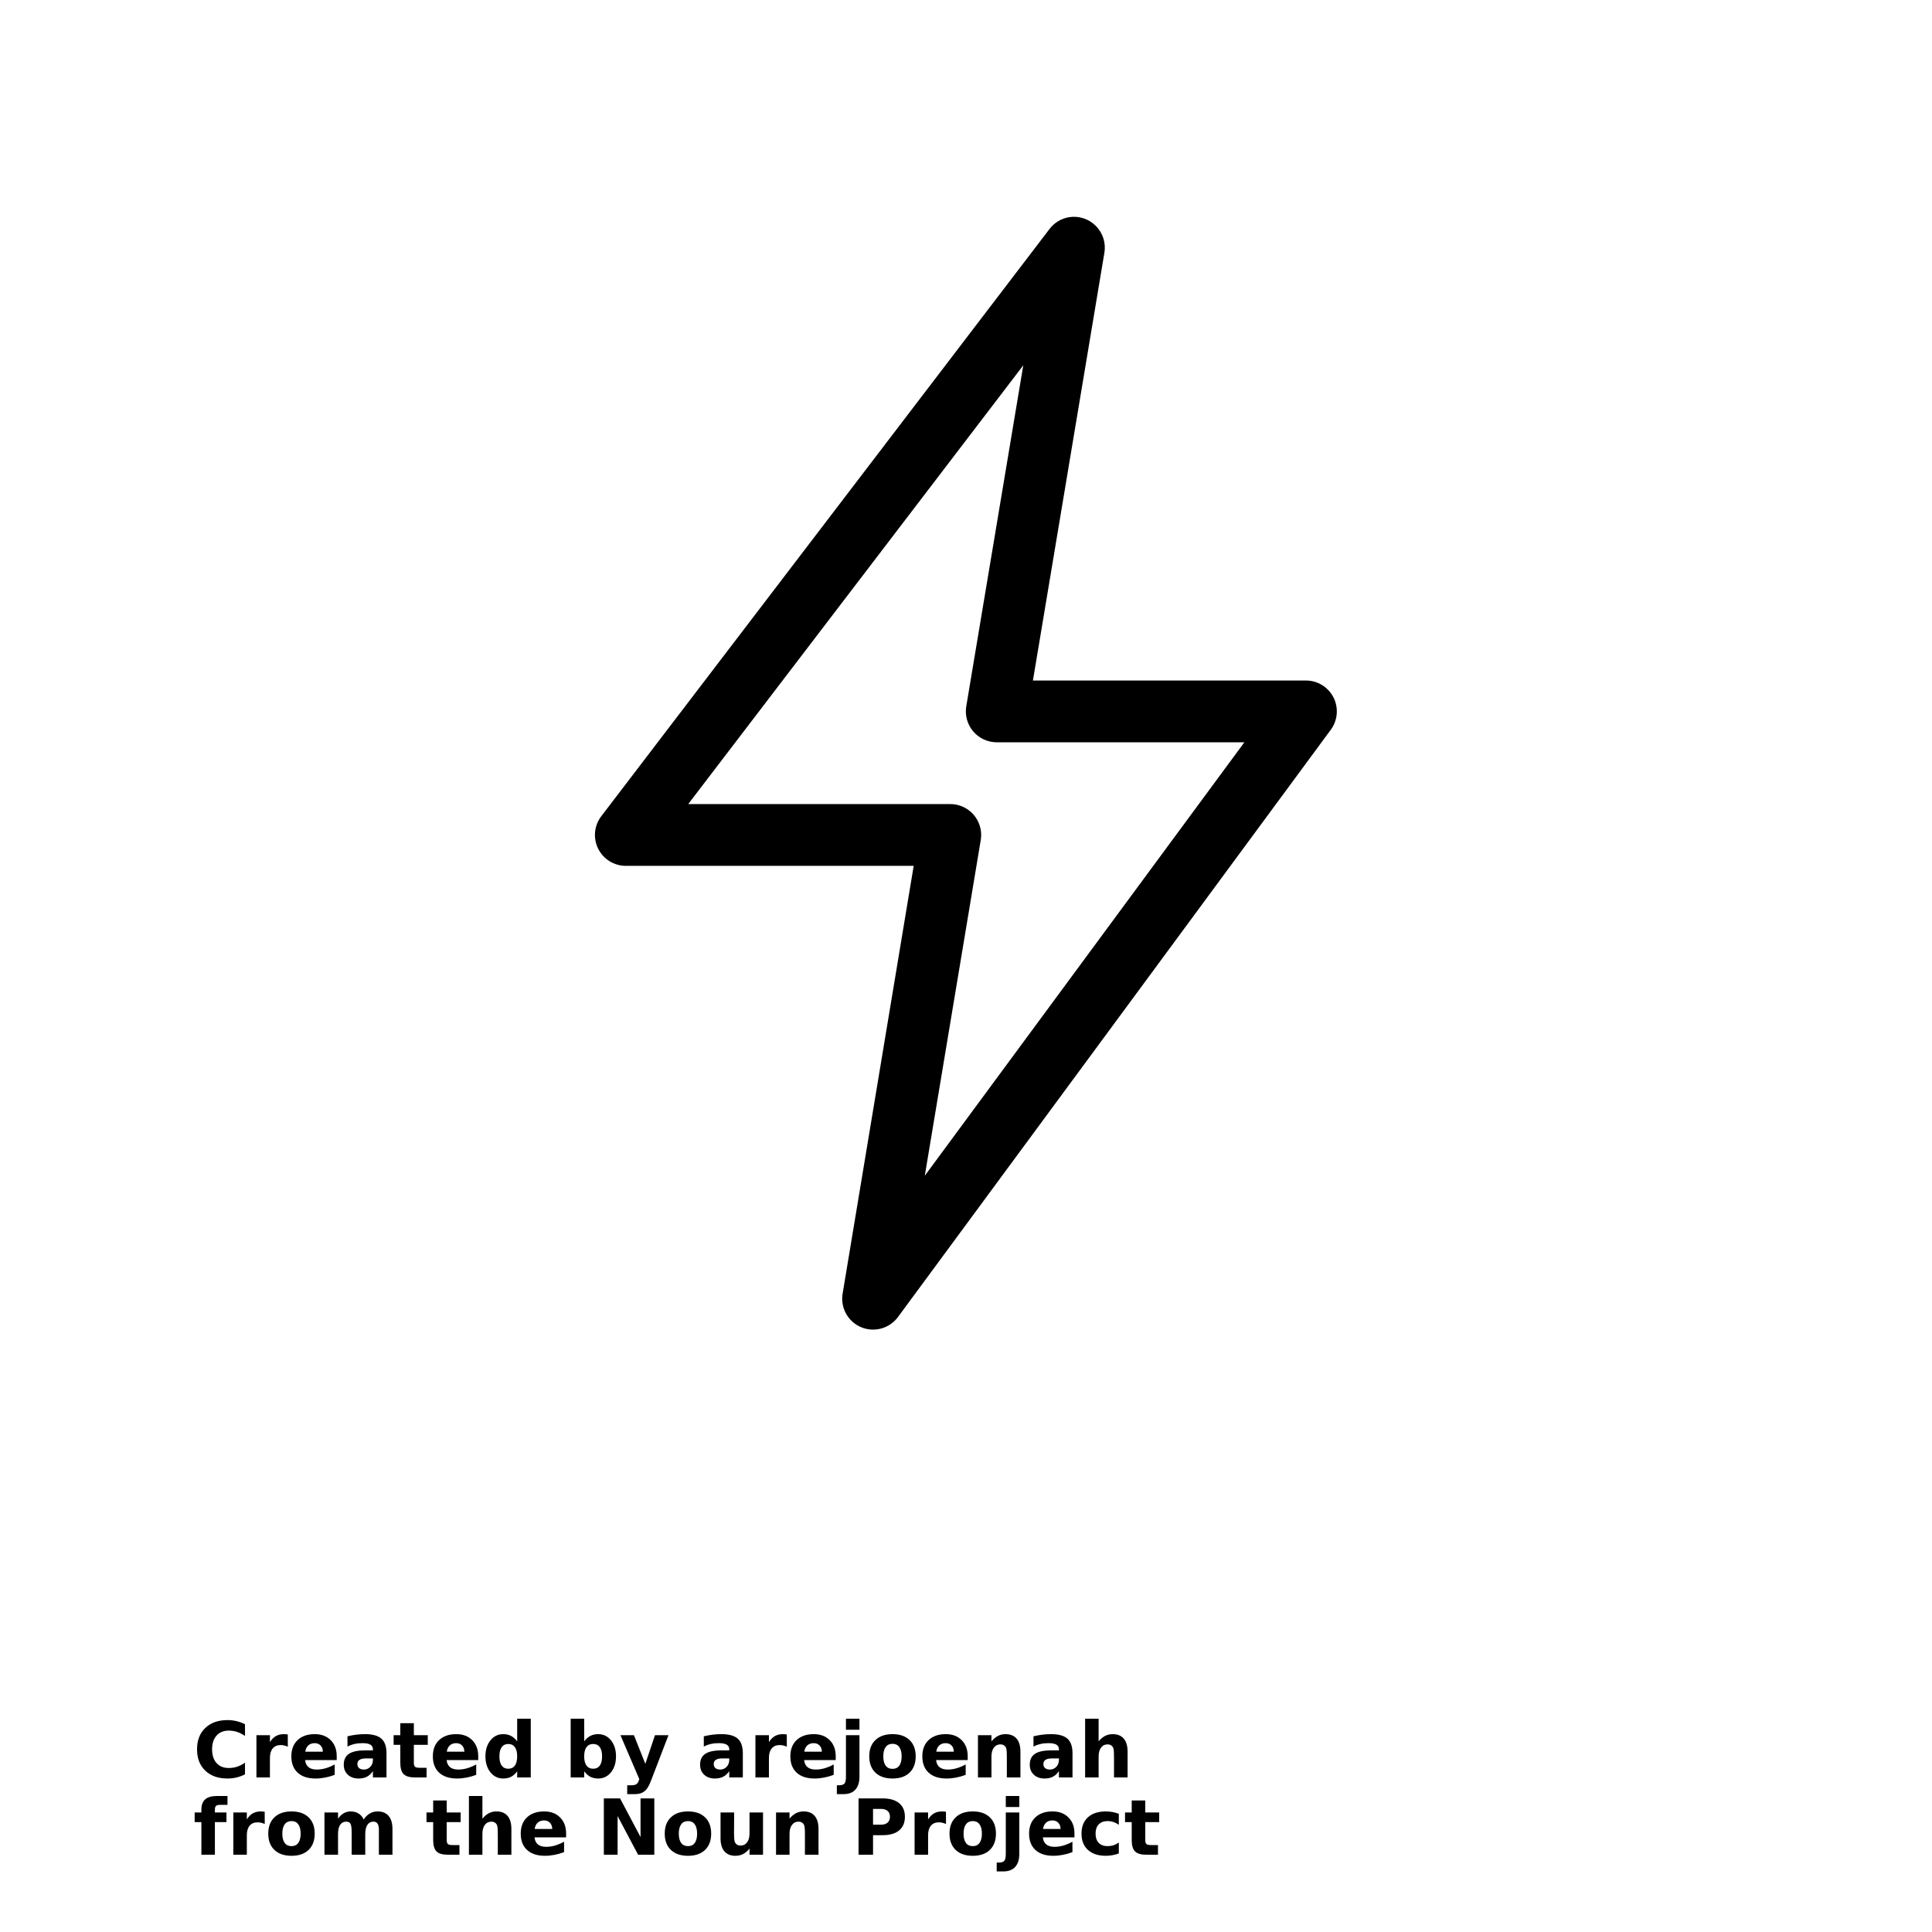
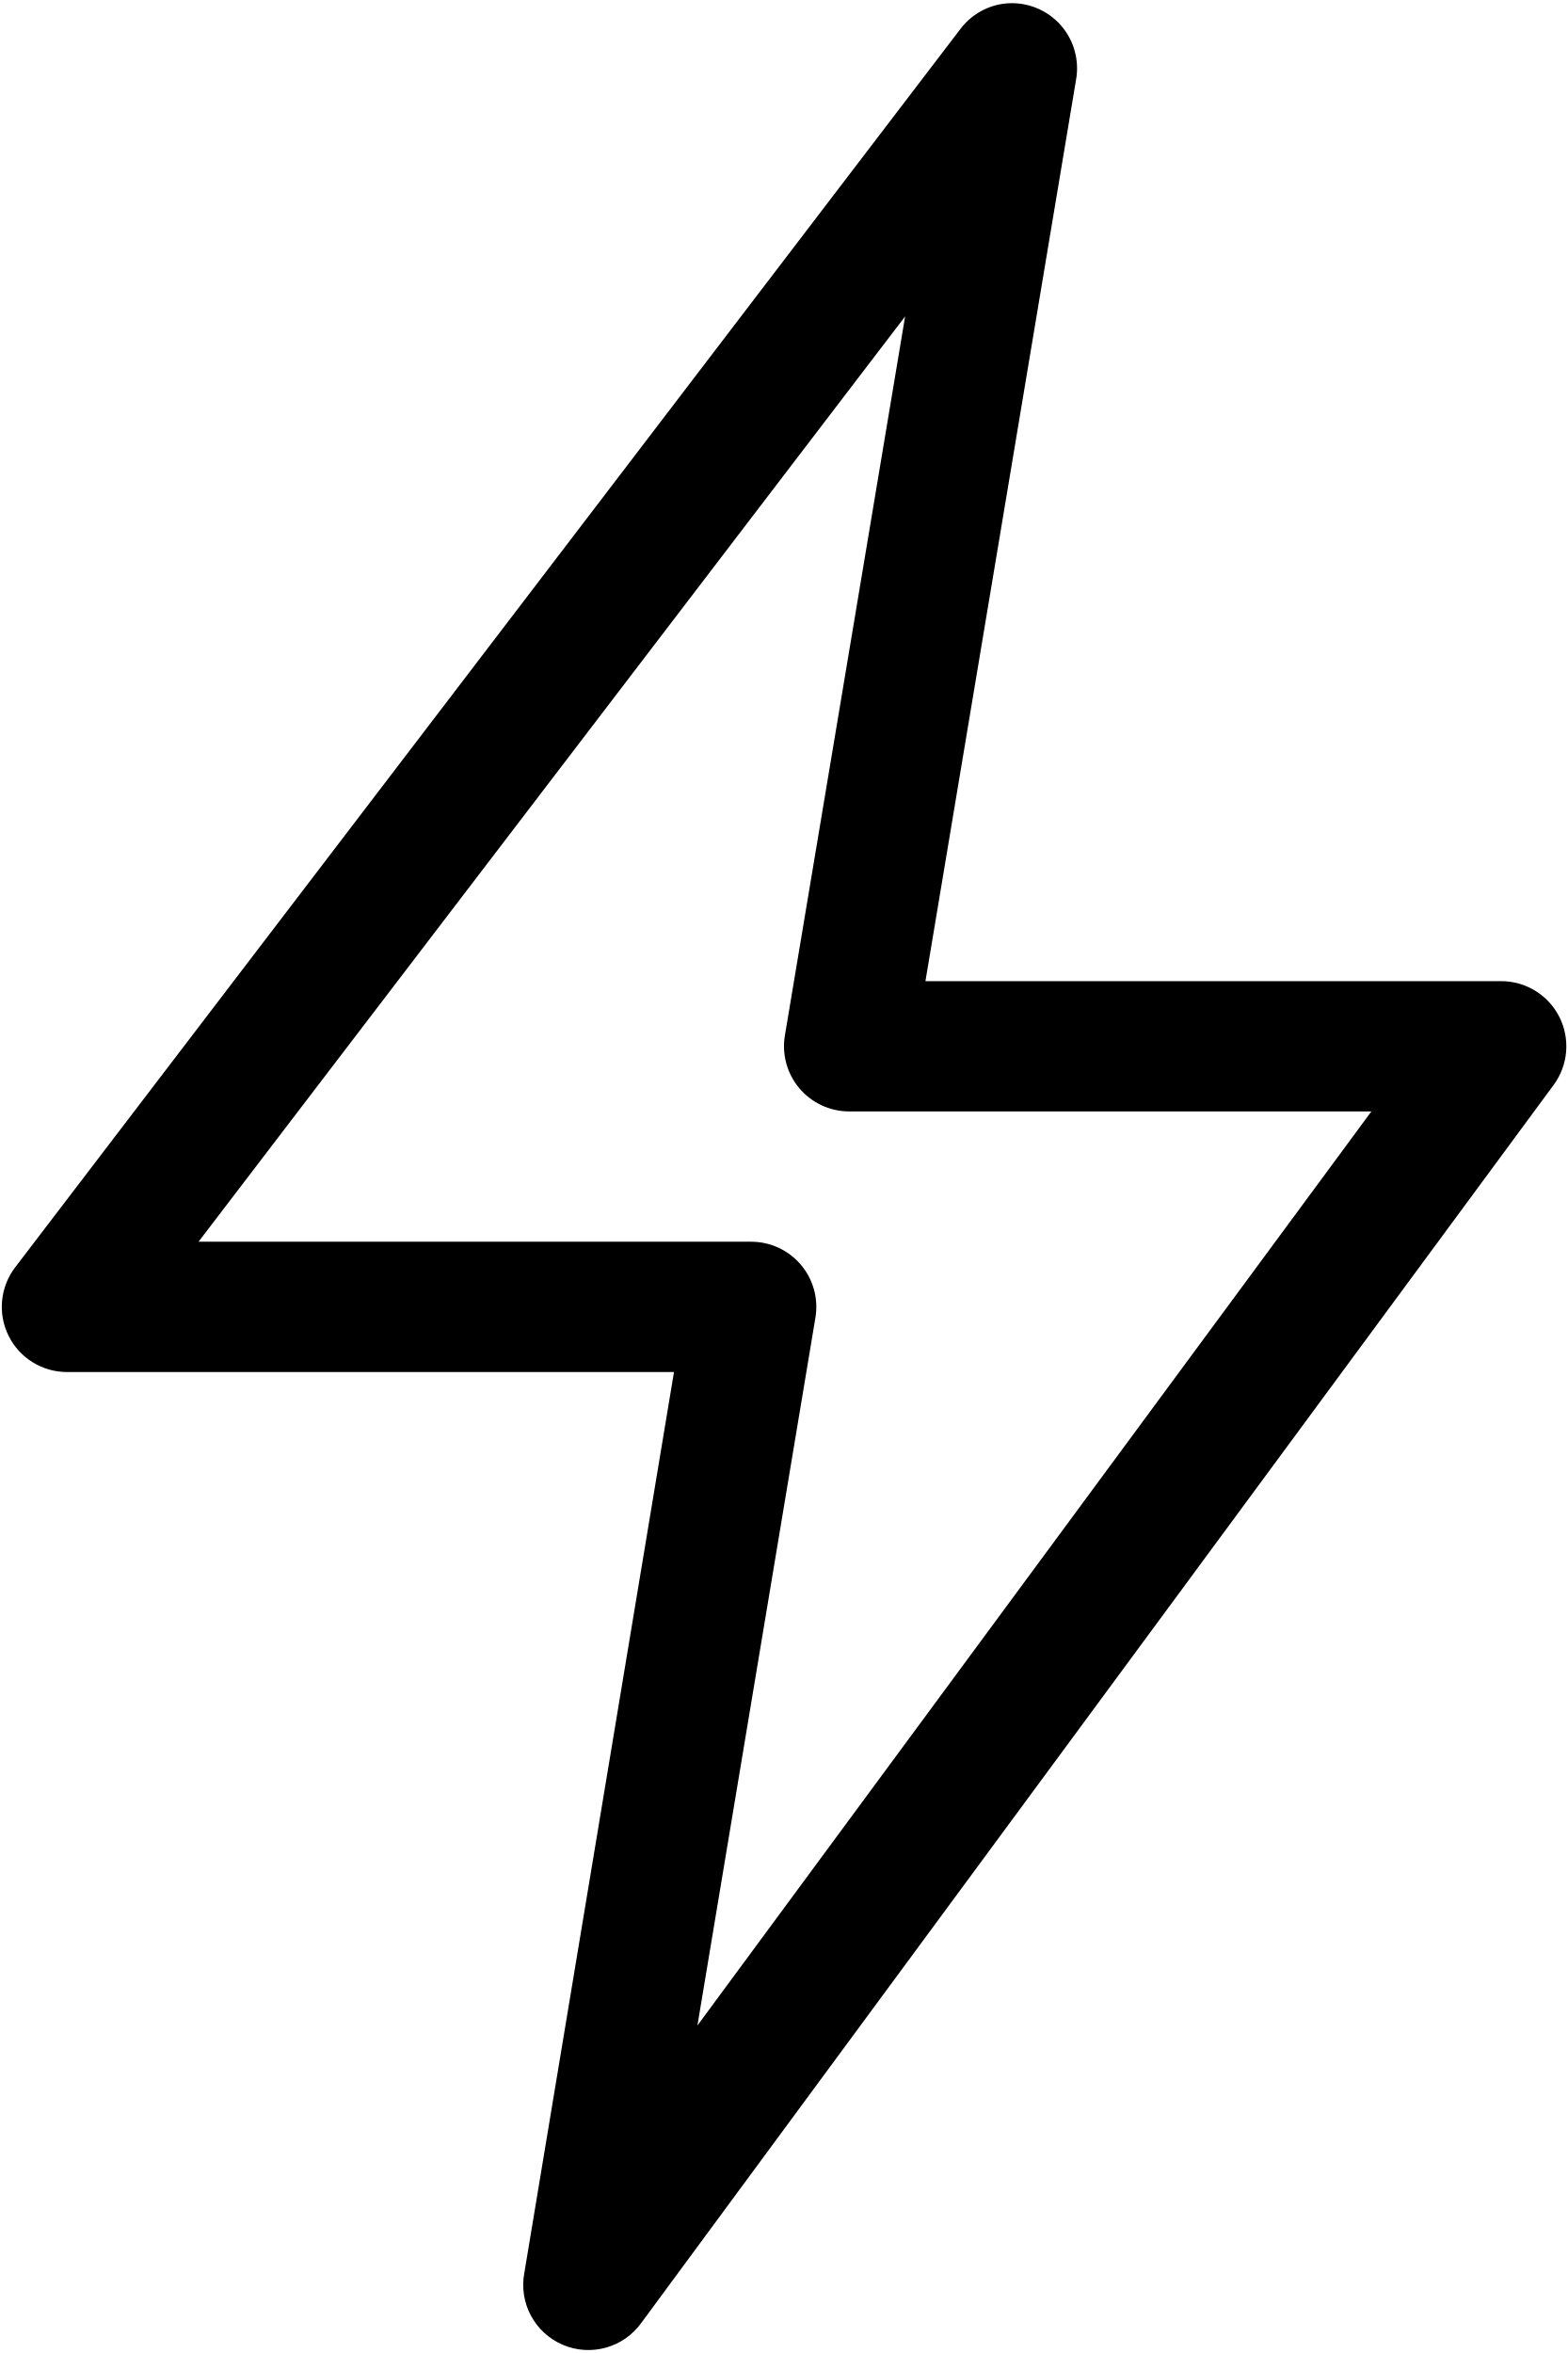
- <svg xmlns="http://www.w3.org/2000/svg" xmlns:xlink="http://www.w3.org/1999/xlink" width="700pt" height="700pt" version="1.1" viewBox="0 0 700 700">
-   <defs>
-     <symbol id="r" overflow="visible">
-       <path d="m18.766-1.125c-0.969 0.5-1.98 0.875-3.031 1.125-1.043 0.258-2.137 0.391-3.281 0.391-3.398 0-6.09-0.945-8.078-2.844-1.992-1.906-2.984-4.484-2.984-7.734 0-3.258 0.992-5.836 2.984-7.734 1.988-1.906 4.68-2.859 8.078-2.859 1.145 0 2.238 0.133 3.281 0.391 1.051 0.25 2.062 0.625 3.031 1.125v4.219c-0.98-0.656-1.945-1.141-2.891-1.453-0.949-0.312-1.949-0.469-3-0.469-1.875 0-3.352 0.605-4.422 1.812-1.074 1.199-1.609 2.856-1.609 4.969 0 2.106 0.535 3.762 1.609 4.969 1.07 1.199 2.547 1.797 4.422 1.797 1.051 0 2.051-0.148 3-0.453 0.945-0.312 1.91-0.801 2.891-1.469z" />
-     </symbol>
-     <symbol id="b" overflow="visible">
-       <path d="m13.734-11.141c-0.438-0.195-0.871-0.344-1.297-0.438-0.418-0.102-0.84-0.156-1.266-0.156-1.262 0-2.231 0.406-2.906 1.219-0.68 0.805-1.016 1.953-1.016 3.453v7.062h-4.891v-15.312h4.891v2.516c0.625-1 1.344-1.727 2.156-2.188 0.82-0.469 1.801-0.703 2.938-0.703 0.164 0 0.344 0.012 0.531 0.031 0.195 0.012 0.477 0.039 0.844 0.078z" />
-     </symbol>
-     <symbol id="a" overflow="visible">
-       <path d="m17.641-7.703v1.406h-11.453c0.125 1.148 0.539 2.008 1.25 2.578 0.707 0.574 1.703 0.859 2.984 0.859 1.031 0 2.082-0.148 3.156-0.453 1.082-0.312 2.191-0.773 3.328-1.391v3.766c-1.156 0.438-2.312 0.766-3.469 0.984-1.156 0.227-2.312 0.344-3.469 0.344-2.773 0-4.93-0.703-6.469-2.109-1.531-1.406-2.297-3.379-2.297-5.922 0-2.5 0.754-4.461 2.266-5.891 1.508-1.438 3.582-2.156 6.219-2.156 2.406 0 4.332 0.73 5.781 2.188 1.445 1.449 2.172 3.383 2.172 5.797zm-5.031-1.625c0-0.926-0.273-1.672-0.812-2.234-0.543-0.57-1.25-0.859-2.125-0.859-0.949 0-1.719 0.266-2.312 0.797s-0.965 1.297-1.109 2.297z" />
-     </symbol>
-     <symbol id="e" overflow="visible">
-       <path d="m9.219-6.891c-1.023 0-1.793 0.172-2.312 0.516-0.512 0.344-0.766 0.855-0.766 1.531 0 0.625 0.207 1.117 0.625 1.469 0.414 0.344 0.988 0.516 1.719 0.516 0.926 0 1.703-0.328 2.328-0.984 0.633-0.664 0.953-1.492 0.953-2.484v-0.562zm7.469-1.844v8.734h-4.922v-2.266c-0.656 0.93-1.398 1.605-2.219 2.031-0.824 0.414-1.824 0.625-3 0.625-1.586 0-2.871-0.457-3.859-1.375-0.992-0.926-1.484-2.129-1.484-3.609 0-1.789 0.613-3.102 1.844-3.938 1.238-0.844 3.18-1.266 5.828-1.266h2.891v-0.391c0-0.77-0.309-1.332-0.922-1.688-0.617-0.363-1.57-0.547-2.859-0.547-1.055 0-2.031 0.105-2.938 0.312-0.898 0.211-1.73 0.523-2.5 0.938v-3.734c1.039-0.25 2.086-0.441 3.141-0.578 1.062-0.133 2.125-0.203 3.188-0.203 2.758 0 4.75 0.547 5.969 1.641 1.227 1.086 1.844 2.856 1.844 5.312z" />
-     </symbol>
-     <symbol id="d" overflow="visible">
-       <path d="m7.703-19.656v4.344h5.047v3.5h-5.047v6.5c0 0.711 0.141 1.188 0.422 1.438s0.836 0.375 1.672 0.375h2.516v3.5h-4.188c-1.938 0-3.312-0.398-4.125-1.203-0.805-0.812-1.203-2.18-1.203-4.109v-6.5h-2.422v-3.5h2.422v-4.344z" />
-     </symbol>
-     <symbol id="k" overflow="visible">
-       <path d="m12.766-13.078v-8.203h4.922v21.281h-4.922v-2.219c-0.668 0.906-1.406 1.57-2.219 1.984s-1.758 0.625-2.828 0.625c-1.887 0-3.434-0.75-4.641-2.25-1.211-1.5-1.812-3.426-1.812-5.781 0-2.363 0.602-4.297 1.812-5.797 1.207-1.5 2.754-2.25 4.641-2.25 1.062 0 2 0.215 2.812 0.641 0.82 0.43 1.566 1.086 2.234 1.969zm-3.219 9.922c1.039 0 1.836-0.379 2.391-1.141 0.551-0.77 0.828-1.883 0.828-3.344 0-1.457-0.277-2.566-0.828-3.328-0.555-0.77-1.352-1.156-2.391-1.156-1.043 0-1.84 0.387-2.391 1.156-0.555 0.762-0.828 1.871-0.828 3.328 0 1.461 0.273 2.574 0.828 3.344 0.551 0.762 1.348 1.141 2.391 1.141z" />
-     </symbol>
-     <symbol id="j" overflow="visible">
-       <path d="m10.5-3.156c1.051 0 1.852-0.379 2.406-1.141 0.551-0.77 0.828-1.883 0.828-3.344 0-1.457-0.277-2.566-0.828-3.328-0.555-0.77-1.355-1.156-2.406-1.156-1.055 0-1.859 0.387-2.422 1.156-0.555 0.773-0.828 1.883-0.828 3.328 0 1.449 0.273 2.559 0.828 3.328 0.562 0.773 1.367 1.156 2.422 1.156zm-3.25-9.922c0.676-0.883 1.422-1.539 2.234-1.969 0.82-0.426 1.766-0.641 2.828-0.641 1.895 0 3.445 0.75 4.656 2.25 1.207 1.5 1.812 3.434 1.812 5.797 0 2.356-0.605 4.281-1.812 5.781-1.211 1.5-2.762 2.25-4.656 2.25-1.062 0-2.008-0.211-2.828-0.625-0.812-0.426-1.559-1.086-2.234-1.984v2.219h-4.891v-21.281h4.891z" />
-     </symbol>
-     <symbol id="i" overflow="visible">
-       <path d="m0.344-15.312h4.891l4.125 10.391 3.5-10.391h4.891l-6.438 16.766c-0.648 1.695-1.402 2.883-2.266 3.562-0.867 0.688-2 1.031-3.406 1.031h-2.844v-3.219h1.531c0.832 0 1.438-0.137 1.812-0.406 0.383-0.262 0.68-0.73 0.891-1.406l0.141-0.422z" />
-     </symbol>
-     <symbol id="f" overflow="visible">
-       <path d="m2.359-15.312h4.891v15.031c0 2.051-0.496 3.617-1.484 4.703-0.98 1.082-2.406 1.625-4.281 1.625h-2.422v-3.219h0.859c0.926 0 1.562-0.211 1.906-0.625 0.352-0.418 0.531-1.246 0.531-2.484zm0-5.969h4.891v4h-4.891z" />
-     </symbol>
-     <symbol id="c" overflow="visible">
-       <path d="m9.641-12.188c-1.086 0-1.914 0.391-2.484 1.172-0.574 0.781-0.859 1.906-0.859 3.375s0.285 2.594 0.859 3.375c0.57 0.773 1.398 1.156 2.484 1.156 1.062 0 1.875-0.383 2.438-1.156 0.57-0.781 0.859-1.906 0.859-3.375s-0.289-2.594-0.859-3.375c-0.562-0.781-1.375-1.172-2.438-1.172zm0-3.5c2.633 0 4.691 0.715 6.172 2.141 1.477 1.418 2.219 3.387 2.219 5.906 0 2.512-0.742 4.481-2.219 5.906-1.48 1.418-3.539 2.125-6.172 2.125-2.648 0-4.715-0.707-6.203-2.125-1.492-1.426-2.234-3.394-2.234-5.906 0-2.519 0.742-4.488 2.234-5.906 1.488-1.426 3.555-2.141 6.203-2.141z" />
-     </symbol>
-     <symbol id="h" overflow="visible">
-       <path d="m17.75-9.328v9.328h-4.922v-7.141c0-1.32-0.031-2.234-0.094-2.734s-0.168-0.867-0.312-1.109c-0.188-0.312-0.449-0.555-0.781-0.734-0.324-0.176-0.695-0.266-1.109-0.266-1.023 0-1.824 0.398-2.406 1.188-0.586 0.781-0.875 1.871-0.875 3.266v7.531h-4.891v-15.312h4.891v2.234c0.738-0.883 1.52-1.539 2.344-1.969 0.832-0.426 1.75-0.641 2.75-0.641 1.77 0 3.113 0.547 4.031 1.641 0.914 1.086 1.375 2.656 1.375 4.719z" />
-     </symbol>
-     <symbol id="g" overflow="visible">
-       <path d="m17.75-9.328v9.328h-4.922v-7.109c0-1.344-0.031-2.266-0.094-2.766s-0.168-0.867-0.312-1.109c-0.188-0.312-0.449-0.555-0.781-0.734-0.324-0.176-0.695-0.266-1.109-0.266-1.023 0-1.824 0.398-2.406 1.188-0.586 0.781-0.875 1.871-0.875 3.266v7.531h-4.891v-21.281h4.891v8.203c0.738-0.883 1.52-1.539 2.344-1.969 0.832-0.426 1.75-0.641 2.75-0.641 1.77 0 3.113 0.547 4.031 1.641 0.914 1.086 1.375 2.656 1.375 4.719z" />
-     </symbol>
-     <symbol id="q" overflow="visible">
-       <path d="m12.422-21.281v3.219h-2.703c-0.688 0-1.172 0.125-1.453 0.375-0.273 0.25-0.406 0.688-0.406 1.312v1.062h4.188v3.5h-4.188v11.812h-4.891v-11.812h-2.438v-3.5h2.438v-1.062c0-1.664 0.461-2.898 1.391-3.703 0.926-0.801 2.367-1.203 4.328-1.203z" />
-     </symbol>
-     <symbol id="p" overflow="visible">
-       <path d="m16.547-12.766c0.613-0.945 1.348-1.672 2.203-2.172 0.852-0.5 1.789-0.75 2.812-0.75 1.758 0 3.098 0.547 4.016 1.641 0.926 1.086 1.391 2.656 1.391 4.719v9.328h-4.922v-7.984-0.359c0.008-0.133 0.016-0.32 0.016-0.562 0-1.082-0.164-1.863-0.484-2.344-0.312-0.488-0.824-0.734-1.531-0.734-0.93 0-1.648 0.387-2.156 1.156-0.512 0.762-0.773 1.867-0.781 3.312v7.516h-4.922v-7.984c0-1.695-0.148-2.785-0.438-3.266-0.293-0.488-0.812-0.734-1.562-0.734-0.938 0-1.664 0.387-2.172 1.156-0.512 0.762-0.766 1.859-0.766 3.297v7.531h-4.922v-15.312h4.922v2.234c0.602-0.863 1.289-1.516 2.062-1.953 0.781-0.438 1.641-0.656 2.578-0.656 1.062 0 2 0.258 2.812 0.766 0.812 0.512 1.426 1.23 1.844 2.156z" />
-     </symbol>
-     <symbol id="o" overflow="visible">
-       <path d="m2.578-20.406h5.875l7.422 14v-14h4.984v20.406h-5.875l-7.422-14v14h-4.984z" />
-     </symbol>
-     <symbol id="n" overflow="visible">
-       <path d="m2.188-5.969v-9.344h4.922v1.531c0 0.836-0.008 1.875-0.016 3.125-0.012 1.25-0.016 2.086-0.016 2.5 0 1.242 0.031 2.133 0.094 2.672 0.07 0.543 0.18 0.934 0.328 1.172 0.207 0.324 0.473 0.574 0.797 0.75 0.32 0.168 0.691 0.25 1.109 0.25 1.02 0 1.82-0.391 2.406-1.172 0.582-0.781 0.875-1.867 0.875-3.266v-7.562h4.891v15.312h-4.891v-2.219c-0.742 0.898-1.523 1.559-2.344 1.984-0.824 0.414-1.734 0.625-2.734 0.625-1.762 0-3.106-0.539-4.031-1.625-0.93-1.082-1.391-2.66-1.391-4.734z" />
-     </symbol>
-     <symbol id="m" overflow="visible">
-       <path d="m2.578-20.406h8.734c2.594 0 4.582 0.578 5.969 1.734 1.395 1.148 2.094 2.789 2.094 4.922 0 2.137-0.699 3.781-2.094 4.938-1.387 1.156-3.375 1.734-5.969 1.734h-3.484v7.078h-5.25zm5.25 3.812v5.703h2.922c1.02 0 1.805-0.25 2.359-0.75 0.562-0.5 0.844-1.203 0.844-2.109 0-0.914-0.281-1.617-0.844-2.109-0.555-0.488-1.34-0.734-2.359-0.734z" />
-     </symbol>
-     <symbol id="l" overflow="visible">
-       <path d="m14.719-14.828v3.984c-0.656-0.457-1.324-0.797-2-1.016-0.668-0.219-1.359-0.328-2.078-0.328-1.367 0-2.434 0.402-3.203 1.203-0.762 0.793-1.141 1.906-1.141 3.344 0 1.43 0.379 2.543 1.141 3.344 0.77 0.793 1.836 1.188 3.203 1.188 0.758 0 1.484-0.109 2.172-0.328 0.688-0.227 1.32-0.566 1.906-1.016v4c-0.762 0.281-1.539 0.488-2.328 0.625-0.781 0.145-1.574 0.219-2.375 0.219-2.762 0-4.922-0.707-6.484-2.125-1.555-1.414-2.328-3.383-2.328-5.906 0-2.531 0.773-4.504 2.328-5.922 1.562-1.414 3.723-2.125 6.484-2.125 0.801 0 1.594 0.074 2.375 0.219 0.781 0.137 1.555 0.352 2.328 0.641z" />
-     </symbol>
-   </defs>
-   <g>
-     <path d="m387.37 78.68c-2.867 0.473-5.441 2.039-7.172 4.371l-162.32 212.65c-2.606 3.387-3.051 7.961-1.156 11.789 1.895 3.828 5.805 6.242 10.074 6.227h104.25l-25.711 154.77v-0.004c-0.969 5.164 1.781 10.305 6.613 12.363 4.832 2.059 10.449 0.48 13.5-3.793l156.72-212.65h0.004c2.516-3.414 2.891-7.953 0.965-11.73s-5.82-6.141-10.062-6.109h-98.828l25.887-154.94h0.004c0.605-3.551-0.535-7.18-3.066-9.746-2.531-2.562-6.144-3.754-9.703-3.195zm-16.617 53.688-20.641 123.46c-0.566 3.254 0.332 6.594 2.457 9.121 2.125 2.531 5.258 3.992 8.562 3.996h89.73l-115.79 157.04 20.289-121.71v-0.004c0.512-3.227-0.414-6.516-2.531-9.004-2.121-2.488-5.219-3.926-8.488-3.938h-94.98l121.39-158.96z" />
-     <use x="70" y="644" xlink:href="#r" />
-     <use x="90.551" y="644" xlink:href="#b" />
-     <use x="104.359" y="644" xlink:href="#a" />
-     <use x="123.348" y="644" xlink:href="#e" />
-     <use x="142.242" y="644" xlink:href="#d" />
-     <use x="155.629" y="644" xlink:href="#a" />
-     <use x="174.617" y="644" xlink:href="#k" />
-     <use x="204.41" y="644" xlink:href="#j" />
-     <use x="224.453" y="644" xlink:href="#i" />
-     <use x="252.453" y="644" xlink:href="#e" />
-     <use x="271.348" y="644" xlink:href="#b" />
-     <use x="285.156" y="644" xlink:href="#a" />
-     <use x="304.145" y="644" xlink:href="#f" />
-     <use x="313.742" y="644" xlink:href="#c" />
-     <use x="332.977" y="644" xlink:href="#a" />
-     <use x="351.969" y="644" xlink:href="#h" />
-     <use x="371.902" y="644" xlink:href="#e" />
-     <use x="390.797" y="644" xlink:href="#g" />
-     <use x="70" y="672" xlink:href="#q" />
-     <use x="82.184" y="672" xlink:href="#b" />
-     <use x="95.992" y="672" xlink:href="#c" />
-     <use x="115.227" y="672" xlink:href="#p" />
-     <use x="154.152" y="672" xlink:href="#d" />
-     <use x="167.535" y="672" xlink:href="#g" />
-     <use x="187.469" y="672" xlink:href="#a" />
-     <use x="216.207" y="672" xlink:href="#o" />
-     <use x="239.641" y="672" xlink:href="#c" />
-     <use x="258.879" y="672" xlink:href="#n" />
-     <use x="278.812" y="672" xlink:href="#h" />
-     <use x="308.492" y="672" xlink:href="#m" />
-     <use x="329.016" y="672" xlink:href="#b" />
-     <use x="342.82" y="672" xlink:href="#c" />
-     <use x="362.059" y="672" xlink:href="#f" />
-     <use x="371.656" y="672" xlink:href="#a" />
-     <use x="390.648" y="672" xlink:href="#l" />
-     <use x="407.242" y="672" xlink:href="#d" />
-   </g>
+ <svg xmlns="http://www.w3.org/2000/svg" width="359" height="539" viewBox="0 0 359 539" fill="none">
+   <path d="M229.493 0.907C225.67 1.537 222.238 3.625 219.931 6.735L3.504 290.268C0.03 294.784 -0.564 300.883 1.963 305.987C4.489 311.091 9.702 314.31 15.395 314.289H154.395L120.113 520.649V520.644C118.822 527.529 122.488 534.384 128.931 537.128C135.374 539.873 142.863 537.768 146.931 532.07L355.891 248.537H355.896C359.25 243.985 359.75 237.933 357.183 232.897C354.615 227.861 349.422 224.71 343.767 224.751H211.996L246.512 18.165H246.517C247.324 13.43 245.804 8.592 242.429 5.17C239.054 1.753 234.236 0.165 229.491 0.909L229.493 0.907ZM207.337 72.491L179.816 237.104C179.061 241.443 180.259 245.896 183.092 249.265C185.925 252.64 190.102 254.588 194.509 254.594H314.149L159.762 463.98L186.814 301.7V301.695C187.496 297.393 186.262 293.008 183.439 289.69C180.611 286.372 176.481 284.455 172.121 284.44H45.481L207.335 72.493L207.337 72.491Z" fill="black" />
</svg>
